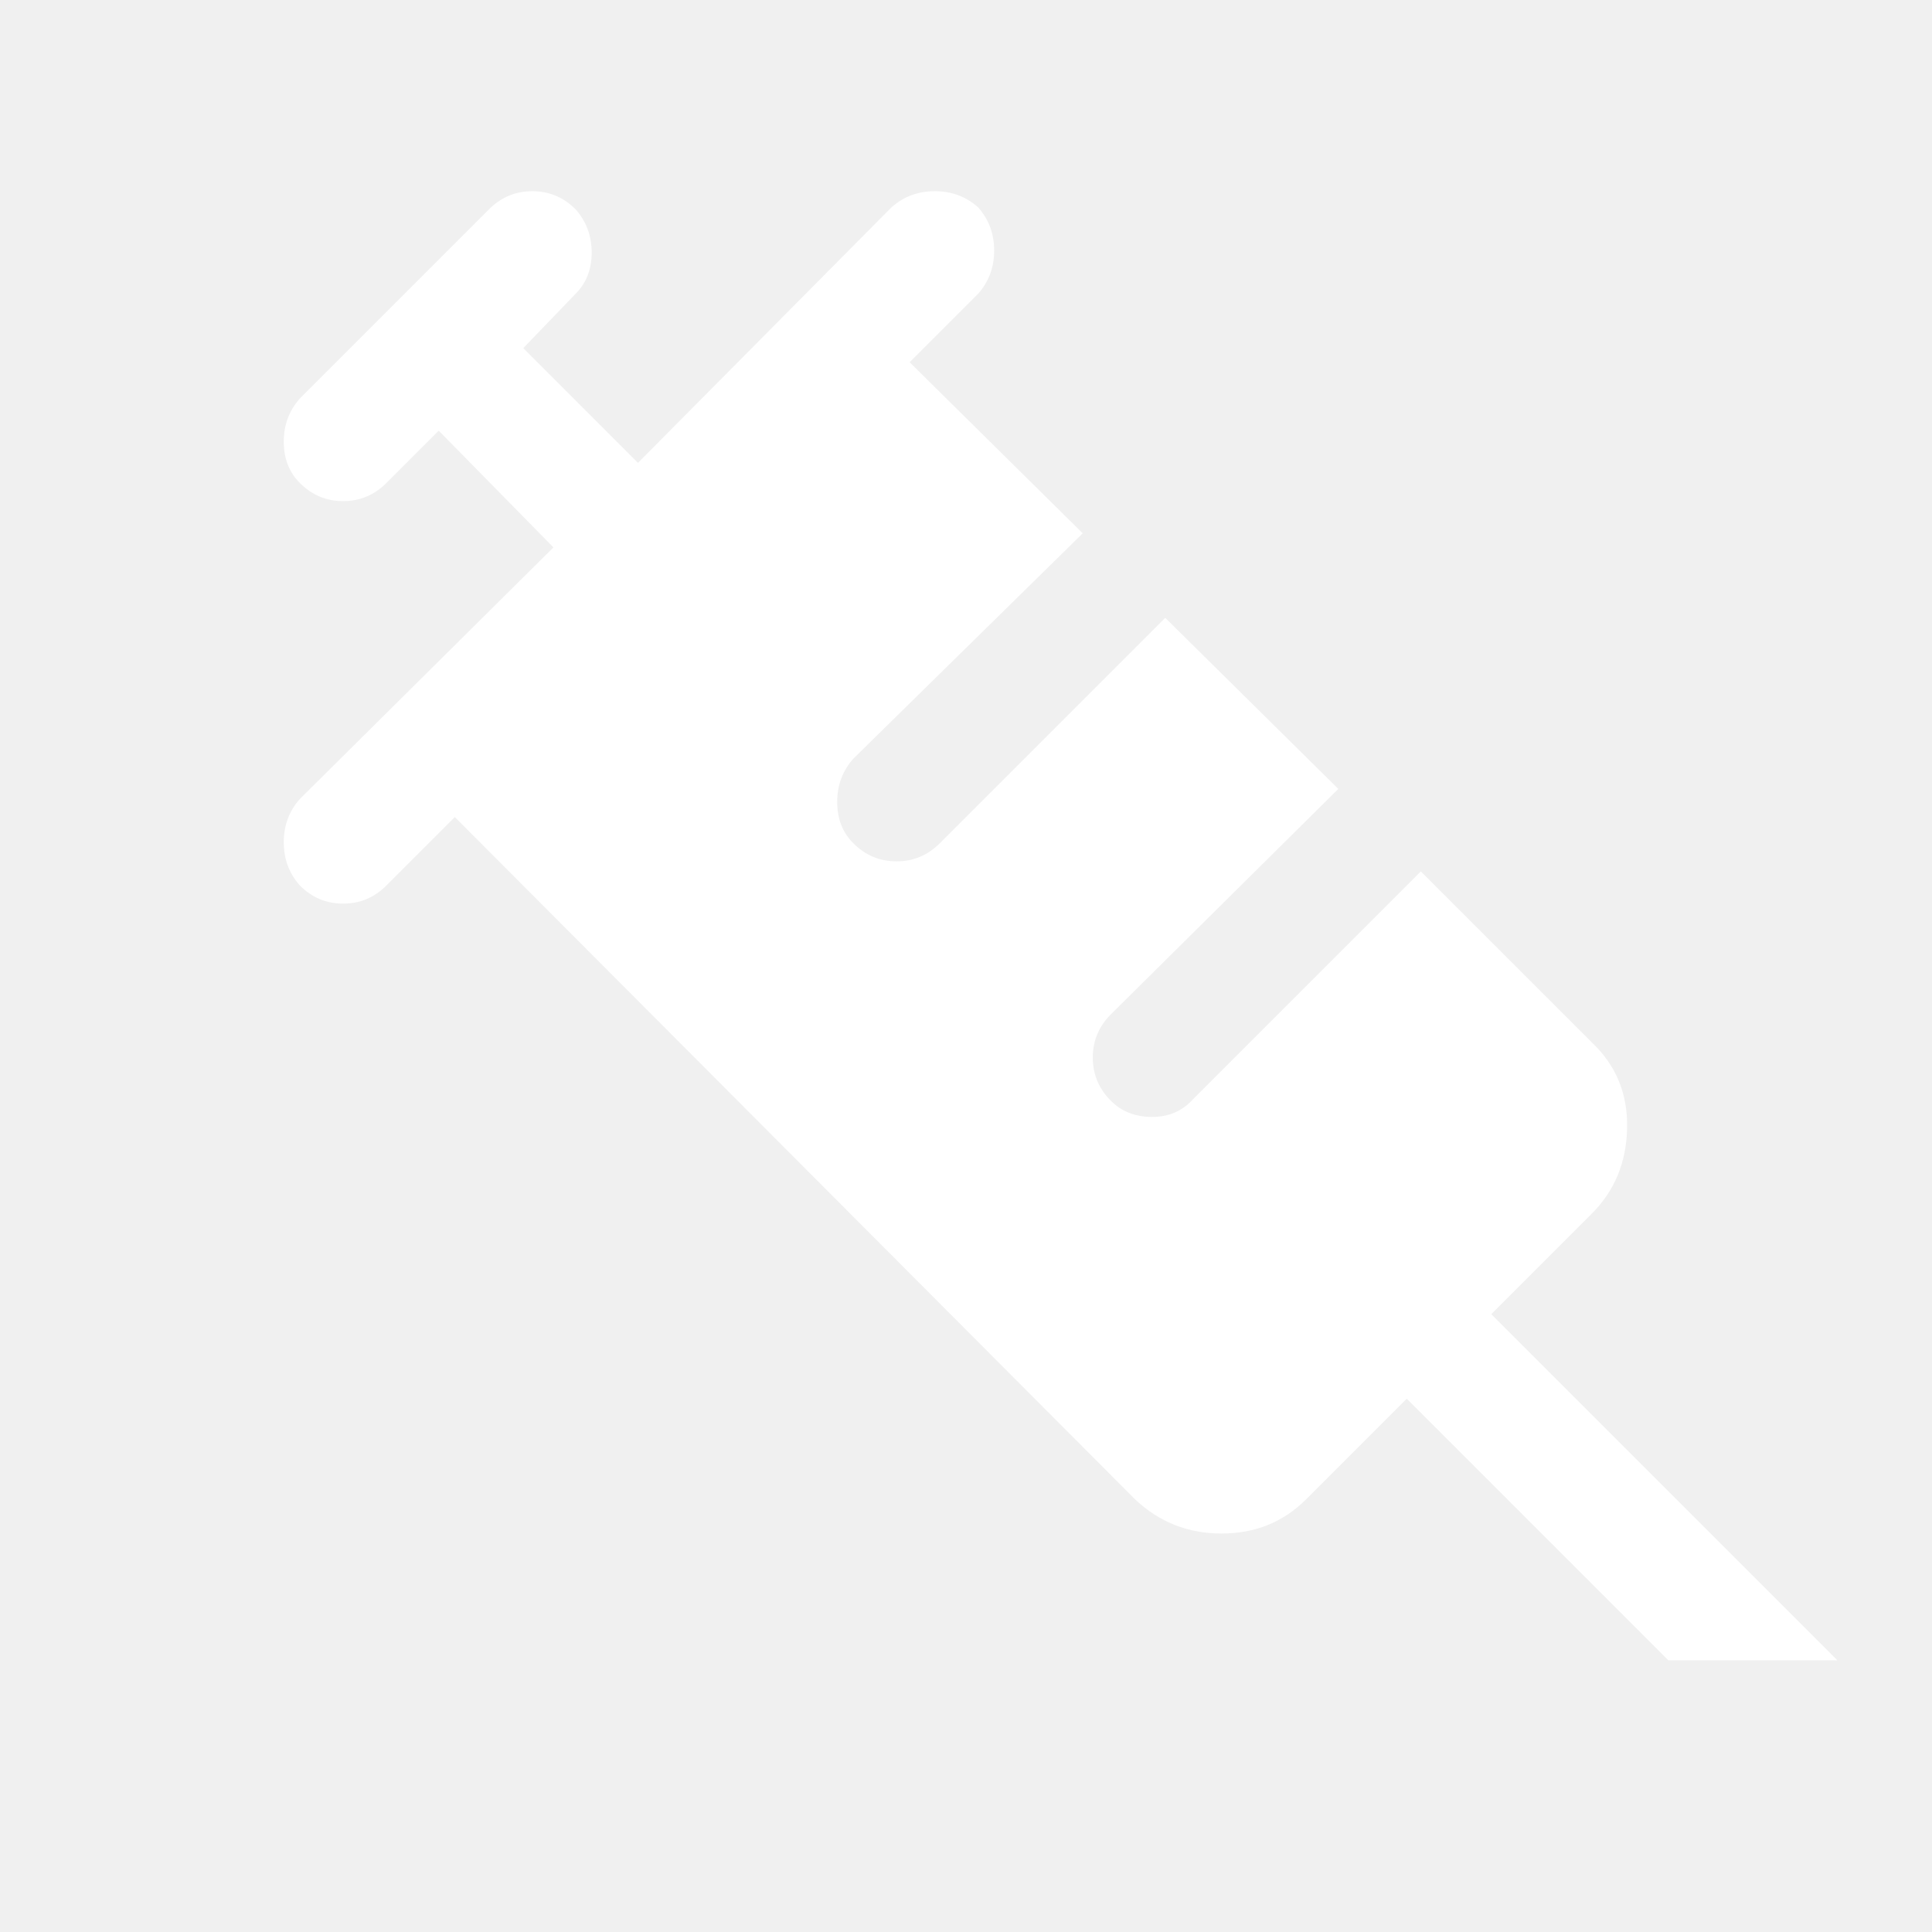
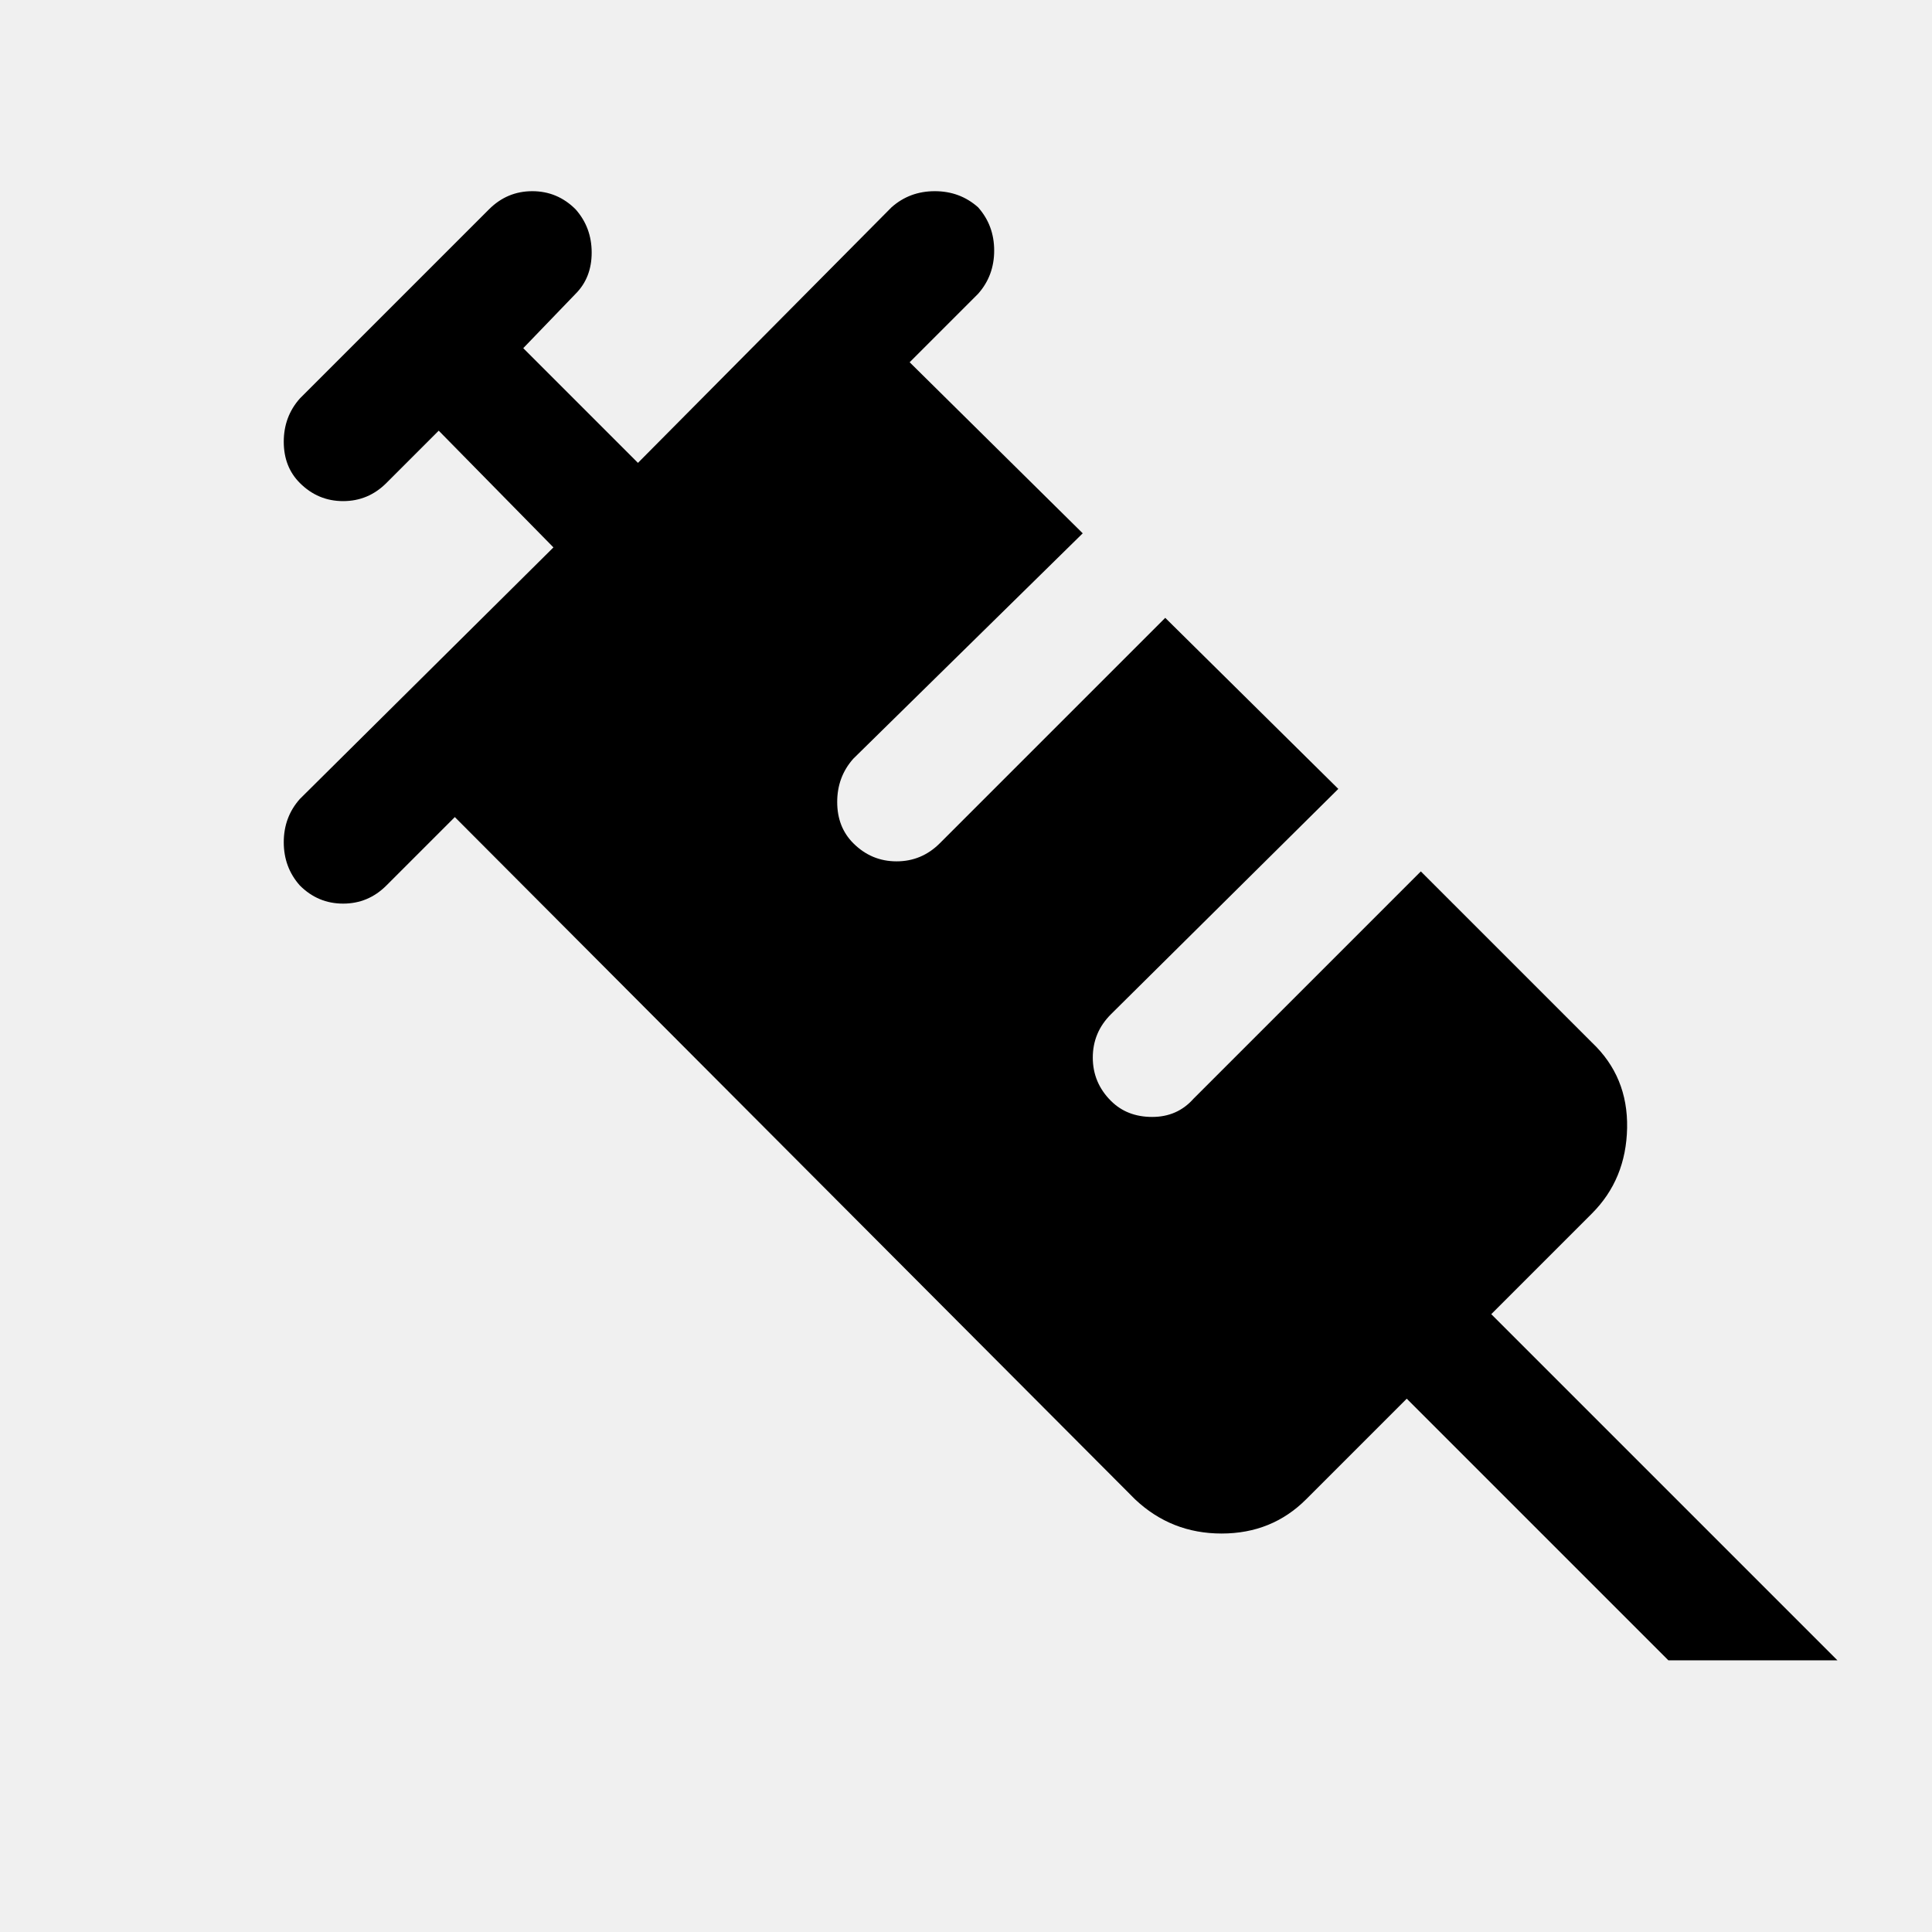
- <svg xmlns="http://www.w3.org/2000/svg" height="48" viewBox="0 96 960 960" width="48" version="1.1" id="svg4">
-   <defs id="defs8" />
-   <path d="M149 536q-8-9-8-21.5t8-21.5l126-125-57-58-26 26q-9 9-21.5 9t-21.5-9q-8-8-8-20.5t8-21.5l94-94q9-9 21.5-9t21.5 9q8 9 8 21.5t-8 20.5l-26 27 57 57 126-127q9-8 21.5-8t21.5 8q8 9 8 21.5t-8 21.5l-34 34 86 85-114 112q-8 9-8 21.5t8 20.5q9 9 21.5 9t21.5-9l112-112 86 85-113 112q-9 9-9 21.5t9 21.5q8 8 20.5 8t20.5-9l113-113 85 85q18 17 17.5 42.5T791 699l-50 50 172 172h-84L699 791l-50 50q-17 17-42 17t-43-17L226 502l-34 34q-9 9-21.5 9t-21.5-9Z" id="path2" style="fill:#ffffff;fill-opacity:1" />
+ <svg xmlns="http://www.w3.org/2000/svg" height="48" viewBox="0 -960 960 960" width="48">
+   <path d="M149-520q-8-9-8-21.5t8-21.5l126-125-57-58-26 26q-9 9-21.5 9t-21.5-9q-8-8-8-20.5t8-21.5l94-94q9-9 21.5-9t21.5 9q8 9 8 21.5t-8 20.5l-26 27 57 57 126-127q9-8 21.5-8t21.5 8q8 9 8 21.5t-8 21.5l-34 34 86 85-114 112q-8 9-8 21.5t8 20.5q9 9 21.5 9t21.5-9l112-112 86 85-113 112q-9 9-9 21.5t9 21.5q8 8 20.5 8t20.5-9l113-113 85 85q18 17 17.5 42.5T791-357l-50 50 172 172h-84L699-265l-50 50q-17 17-42 17t-43-17L226-554l-34 34q-9 9-21.5 9t-21.5-9Z" />
</svg>
